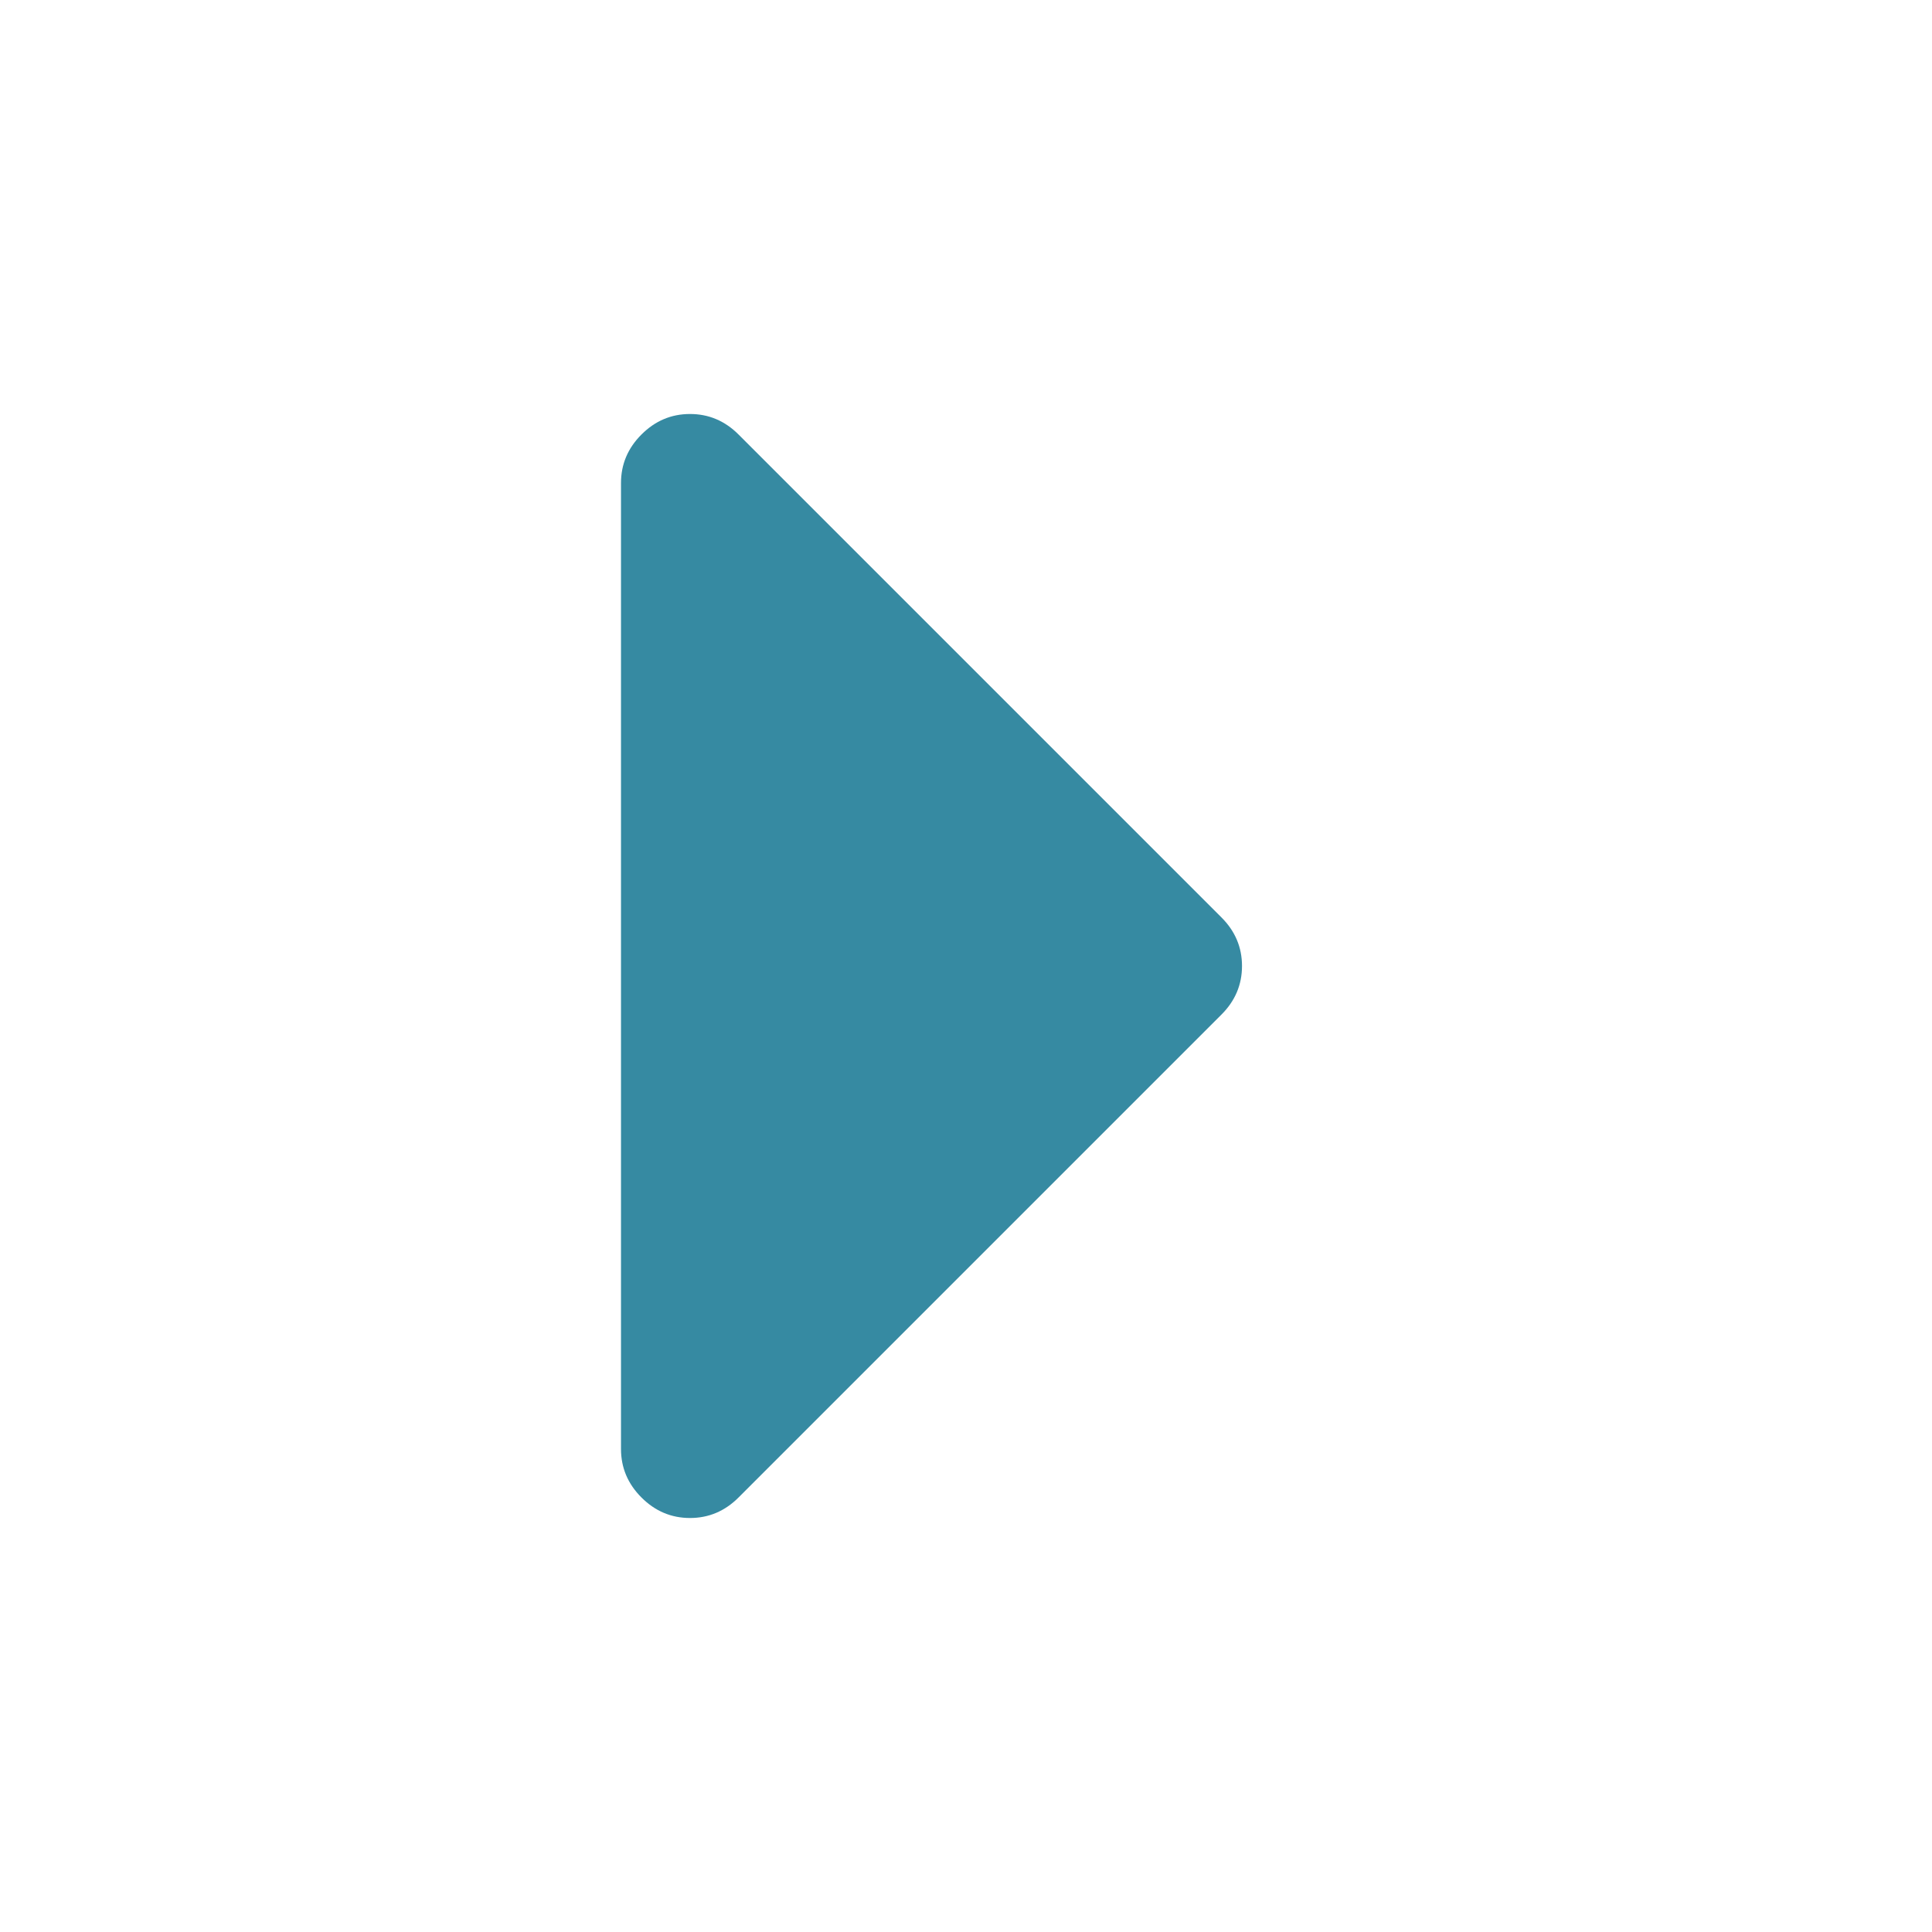
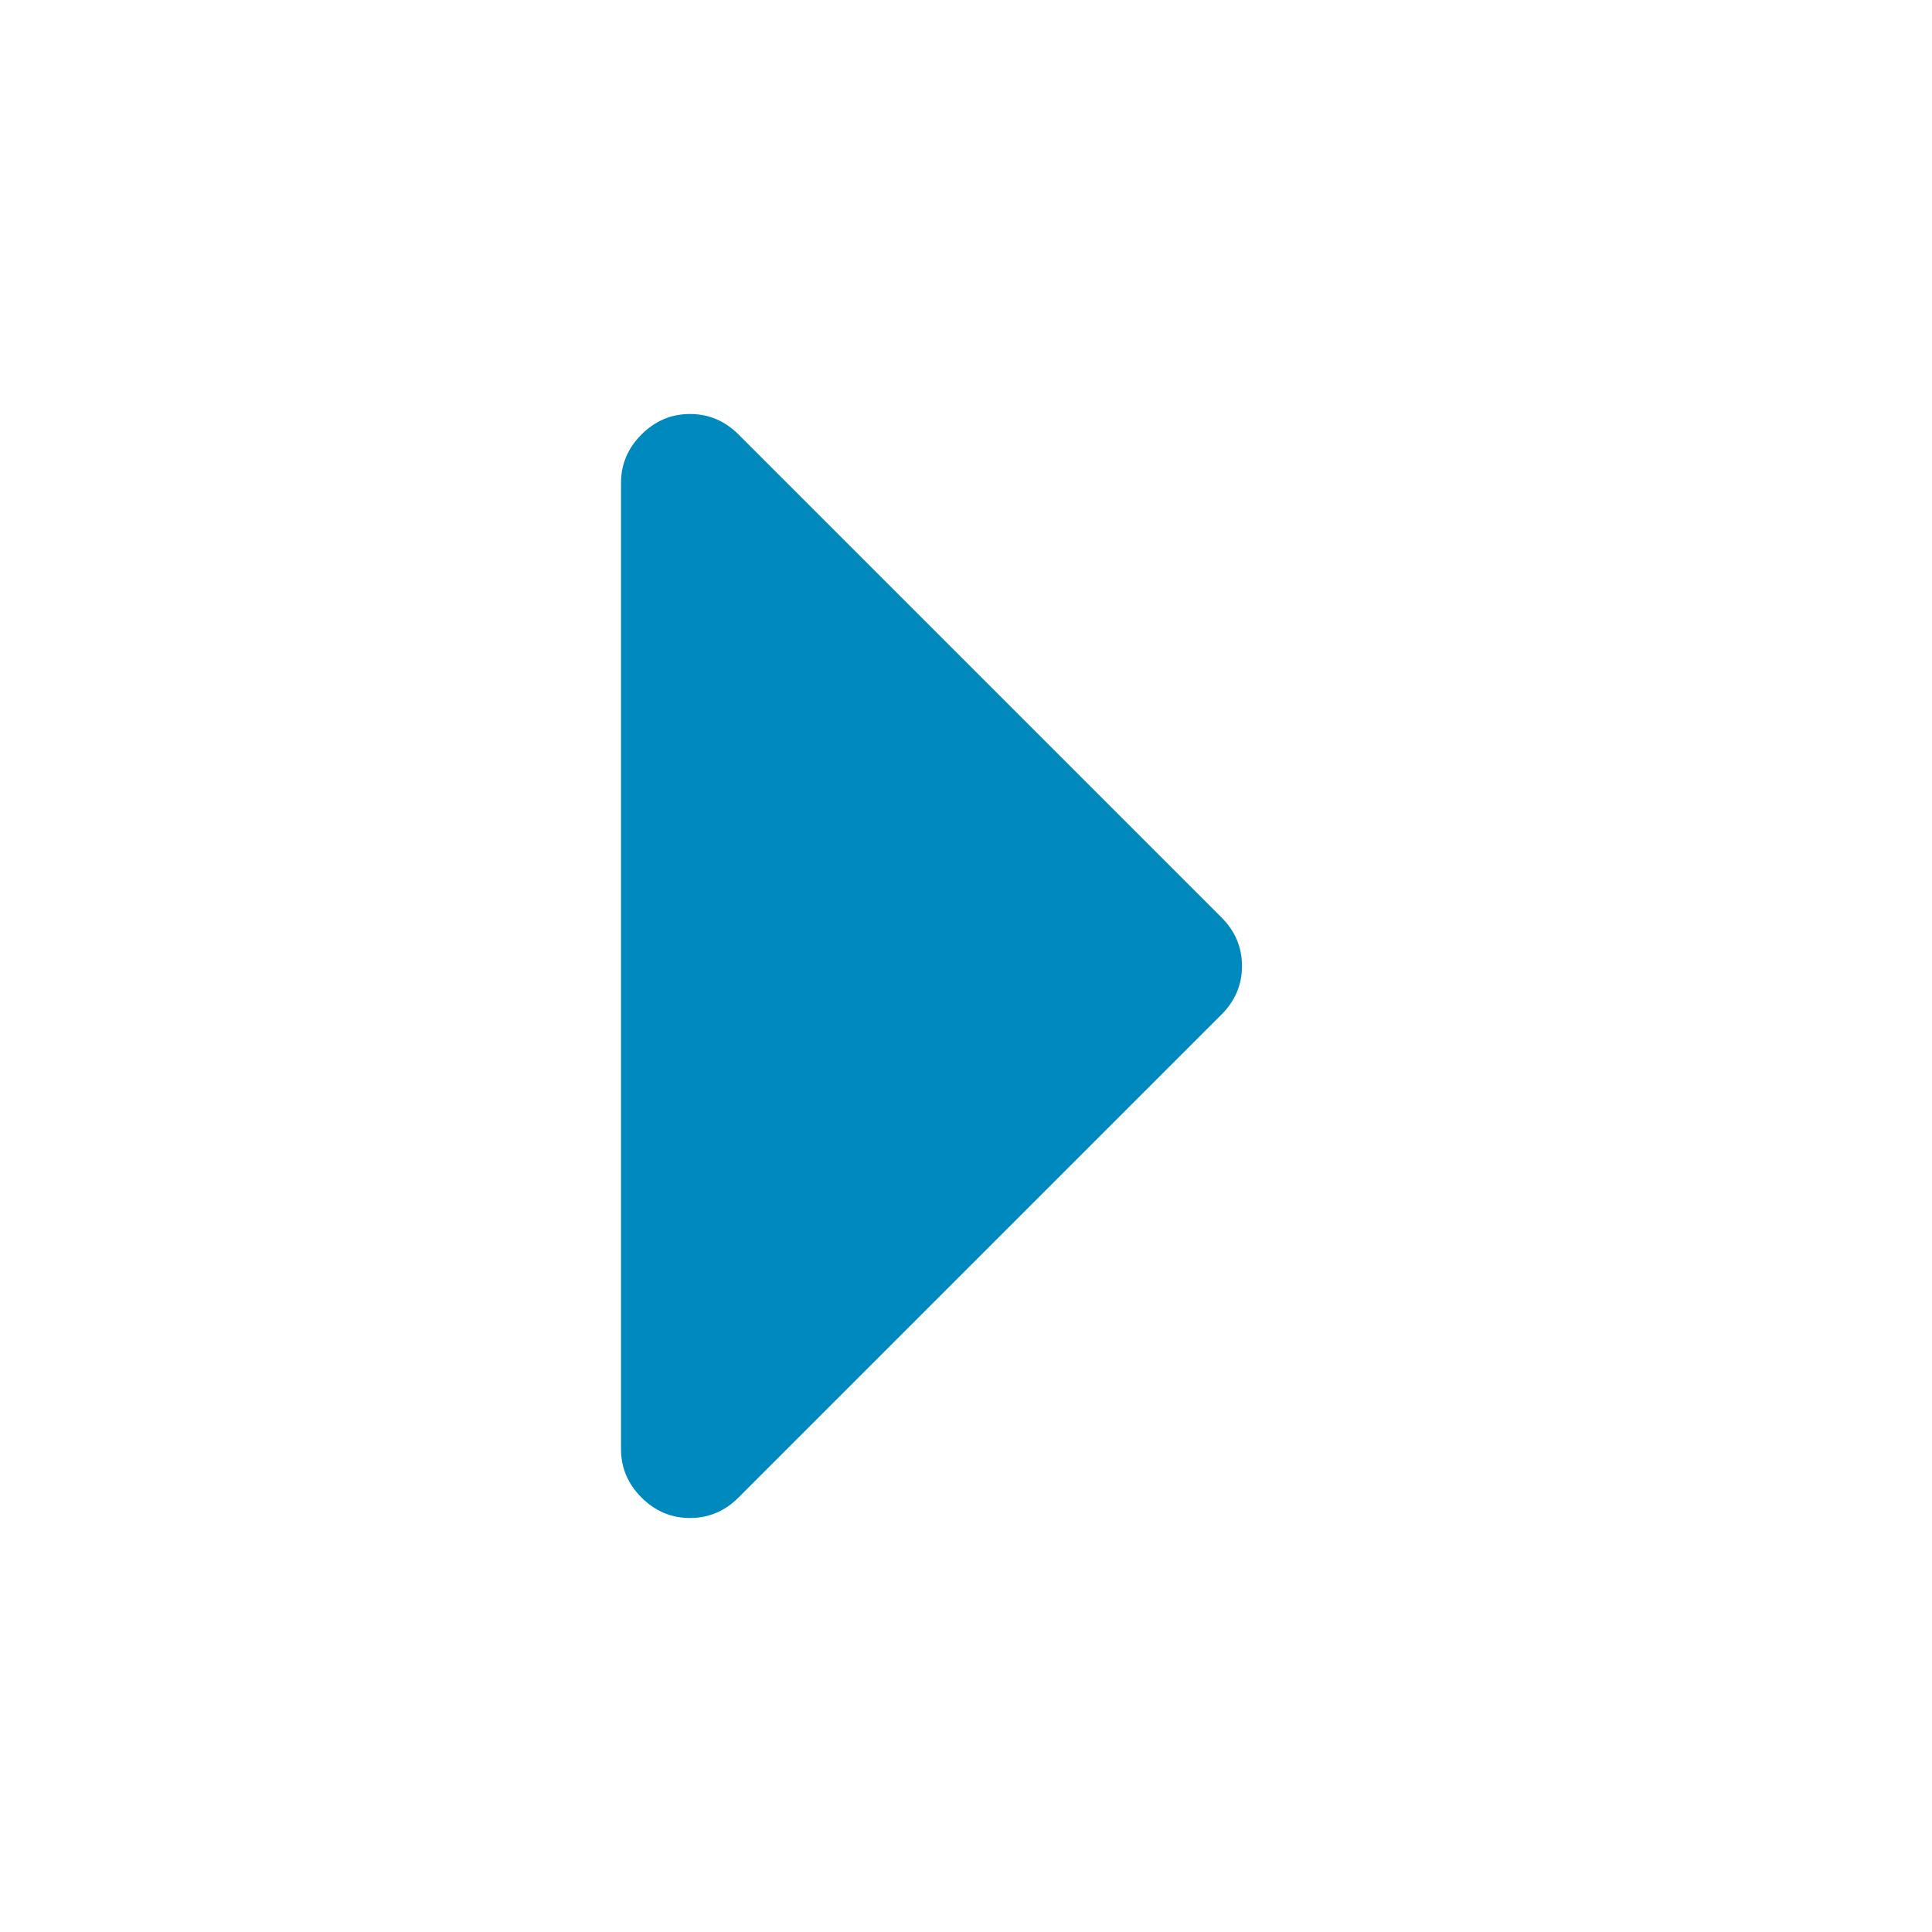
<svg xmlns="http://www.w3.org/2000/svg" width="1792" height="1792" viewBox="0 0 1792 1792">
-   <path style="fill:#368aa2" d="M1152 896q0 26-19 45l-448 448q-19 19-45 19t-45-19-19-45v-896q0-26 19-45t45-19 45 19l448 448q19 19 19 45z" />
+   <path style="fill:#0089bc" d="M1152 896q0 26-19 45l-448 448q-19 19-45 19t-45-19-19-45v-896q0-26 19-45t45-19 45 19l448 448q19 19 19 45z" />
</svg>
